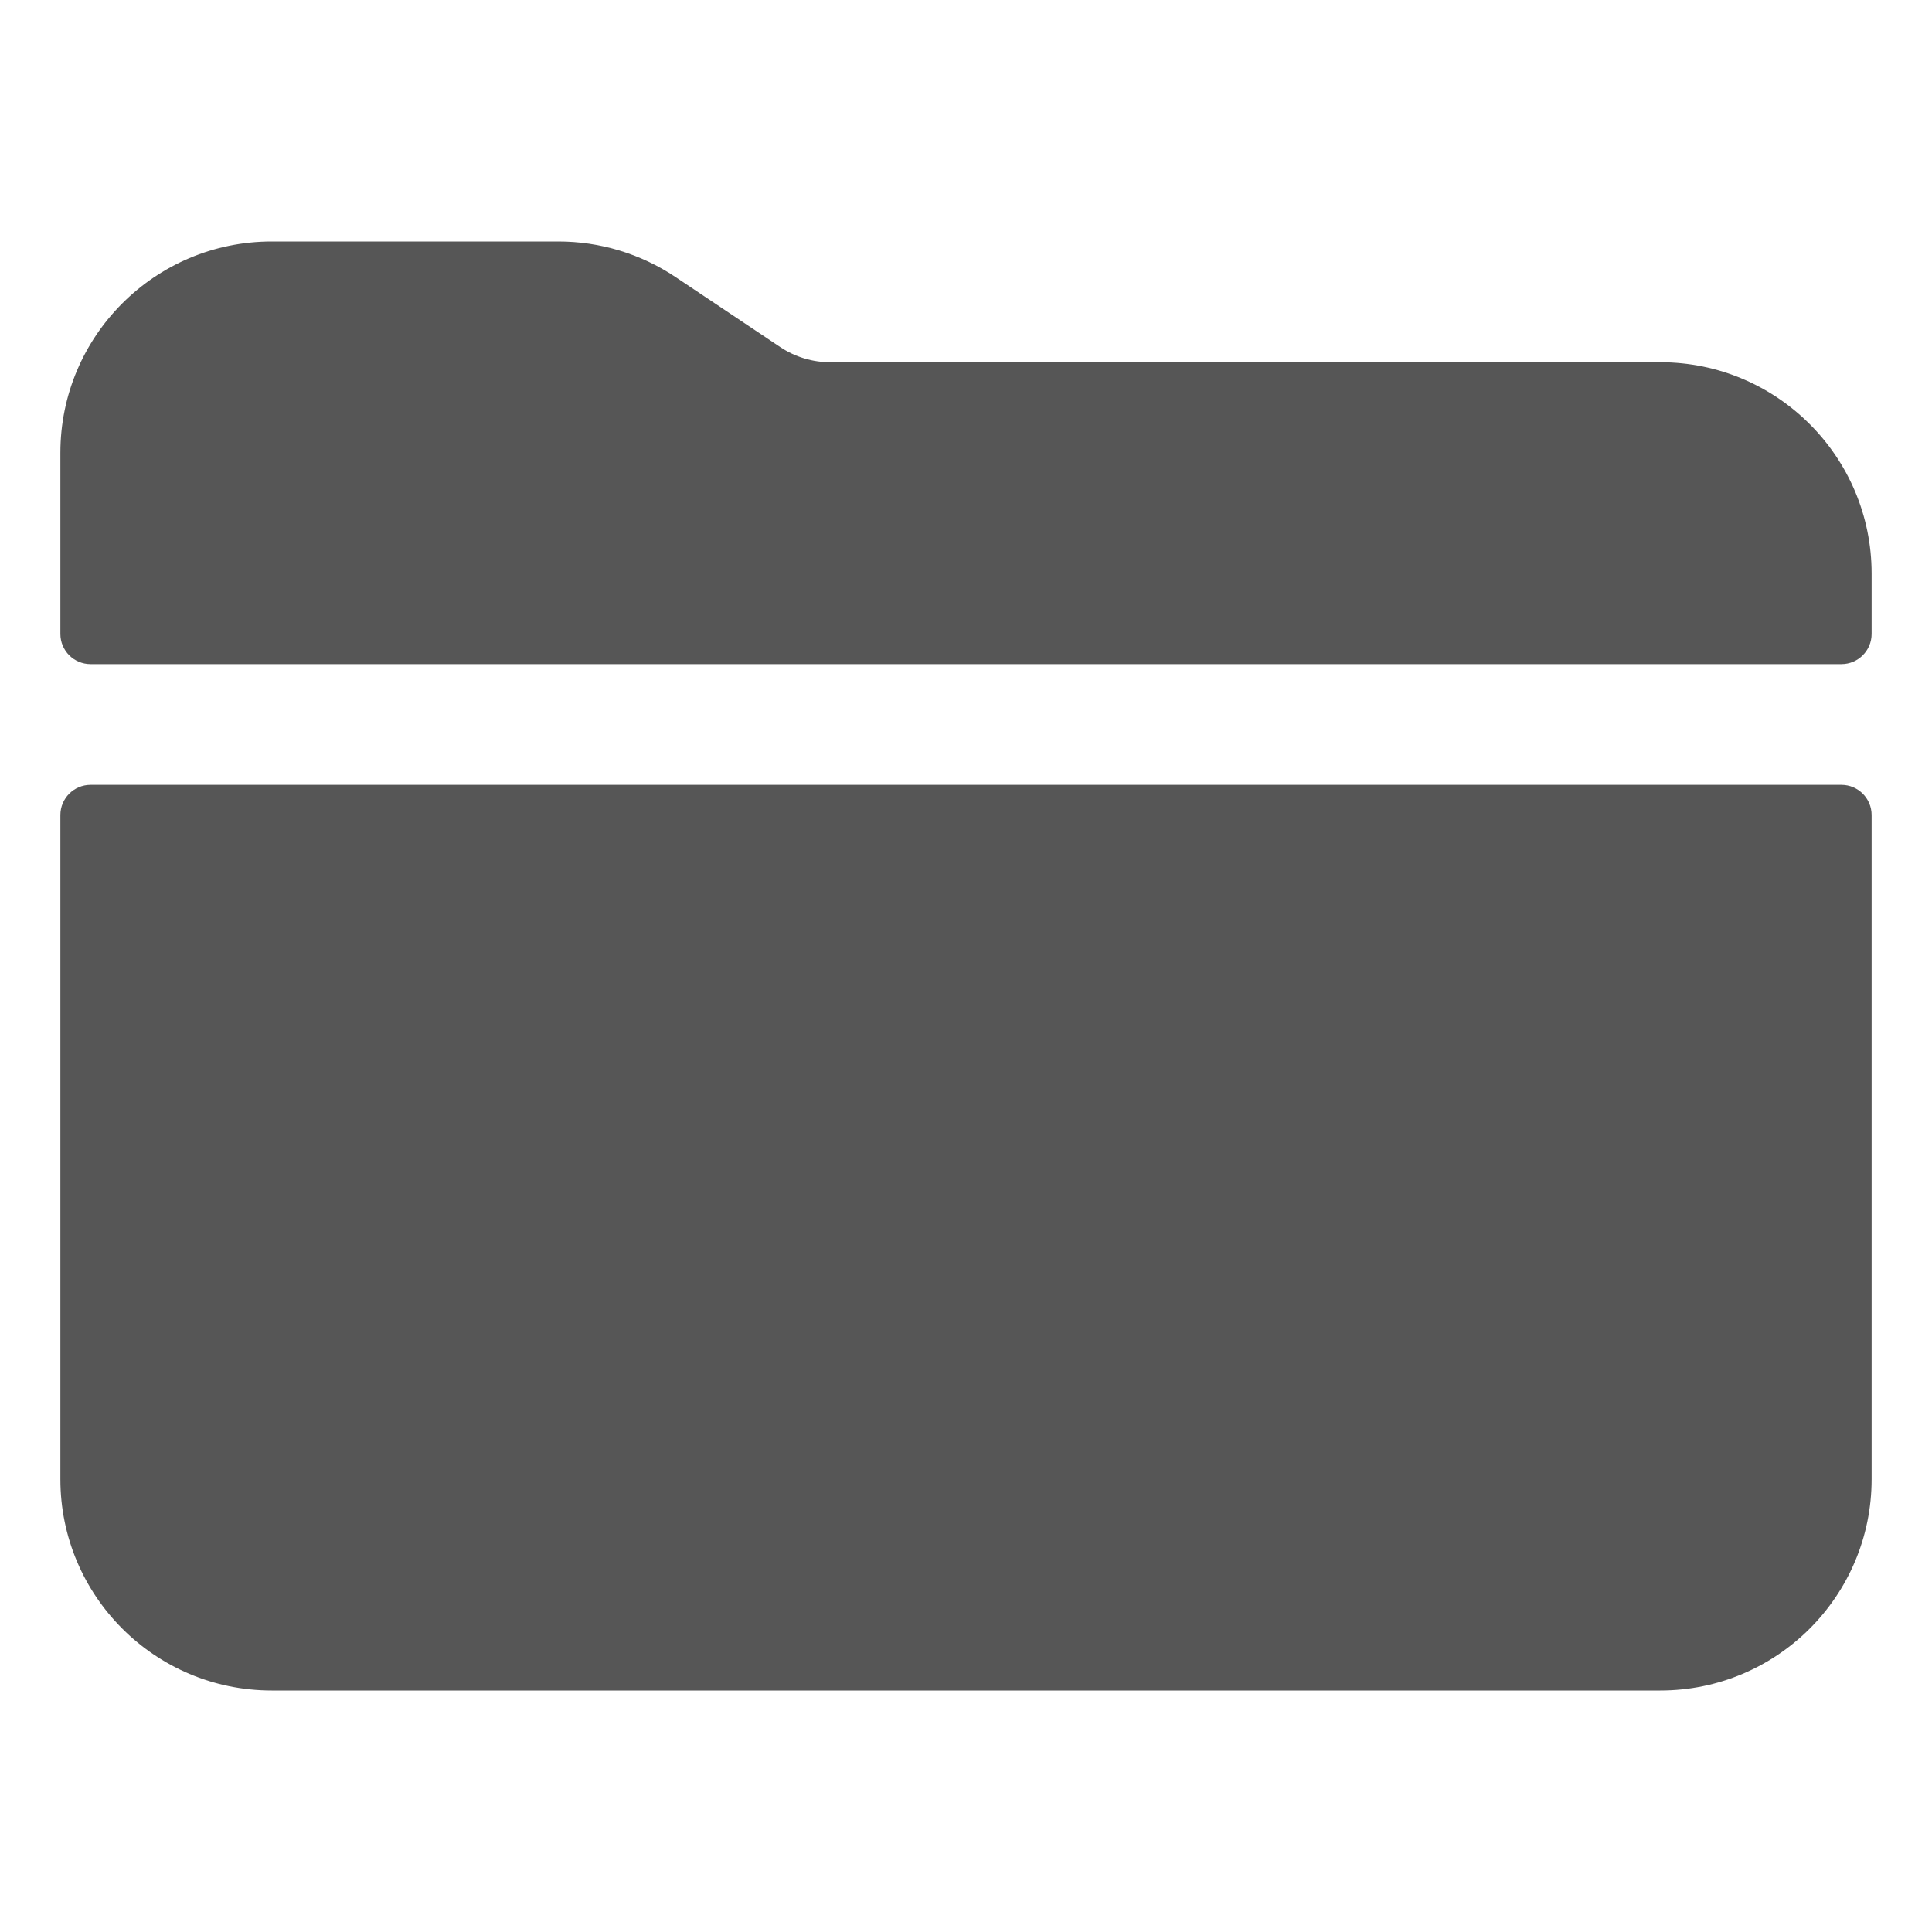
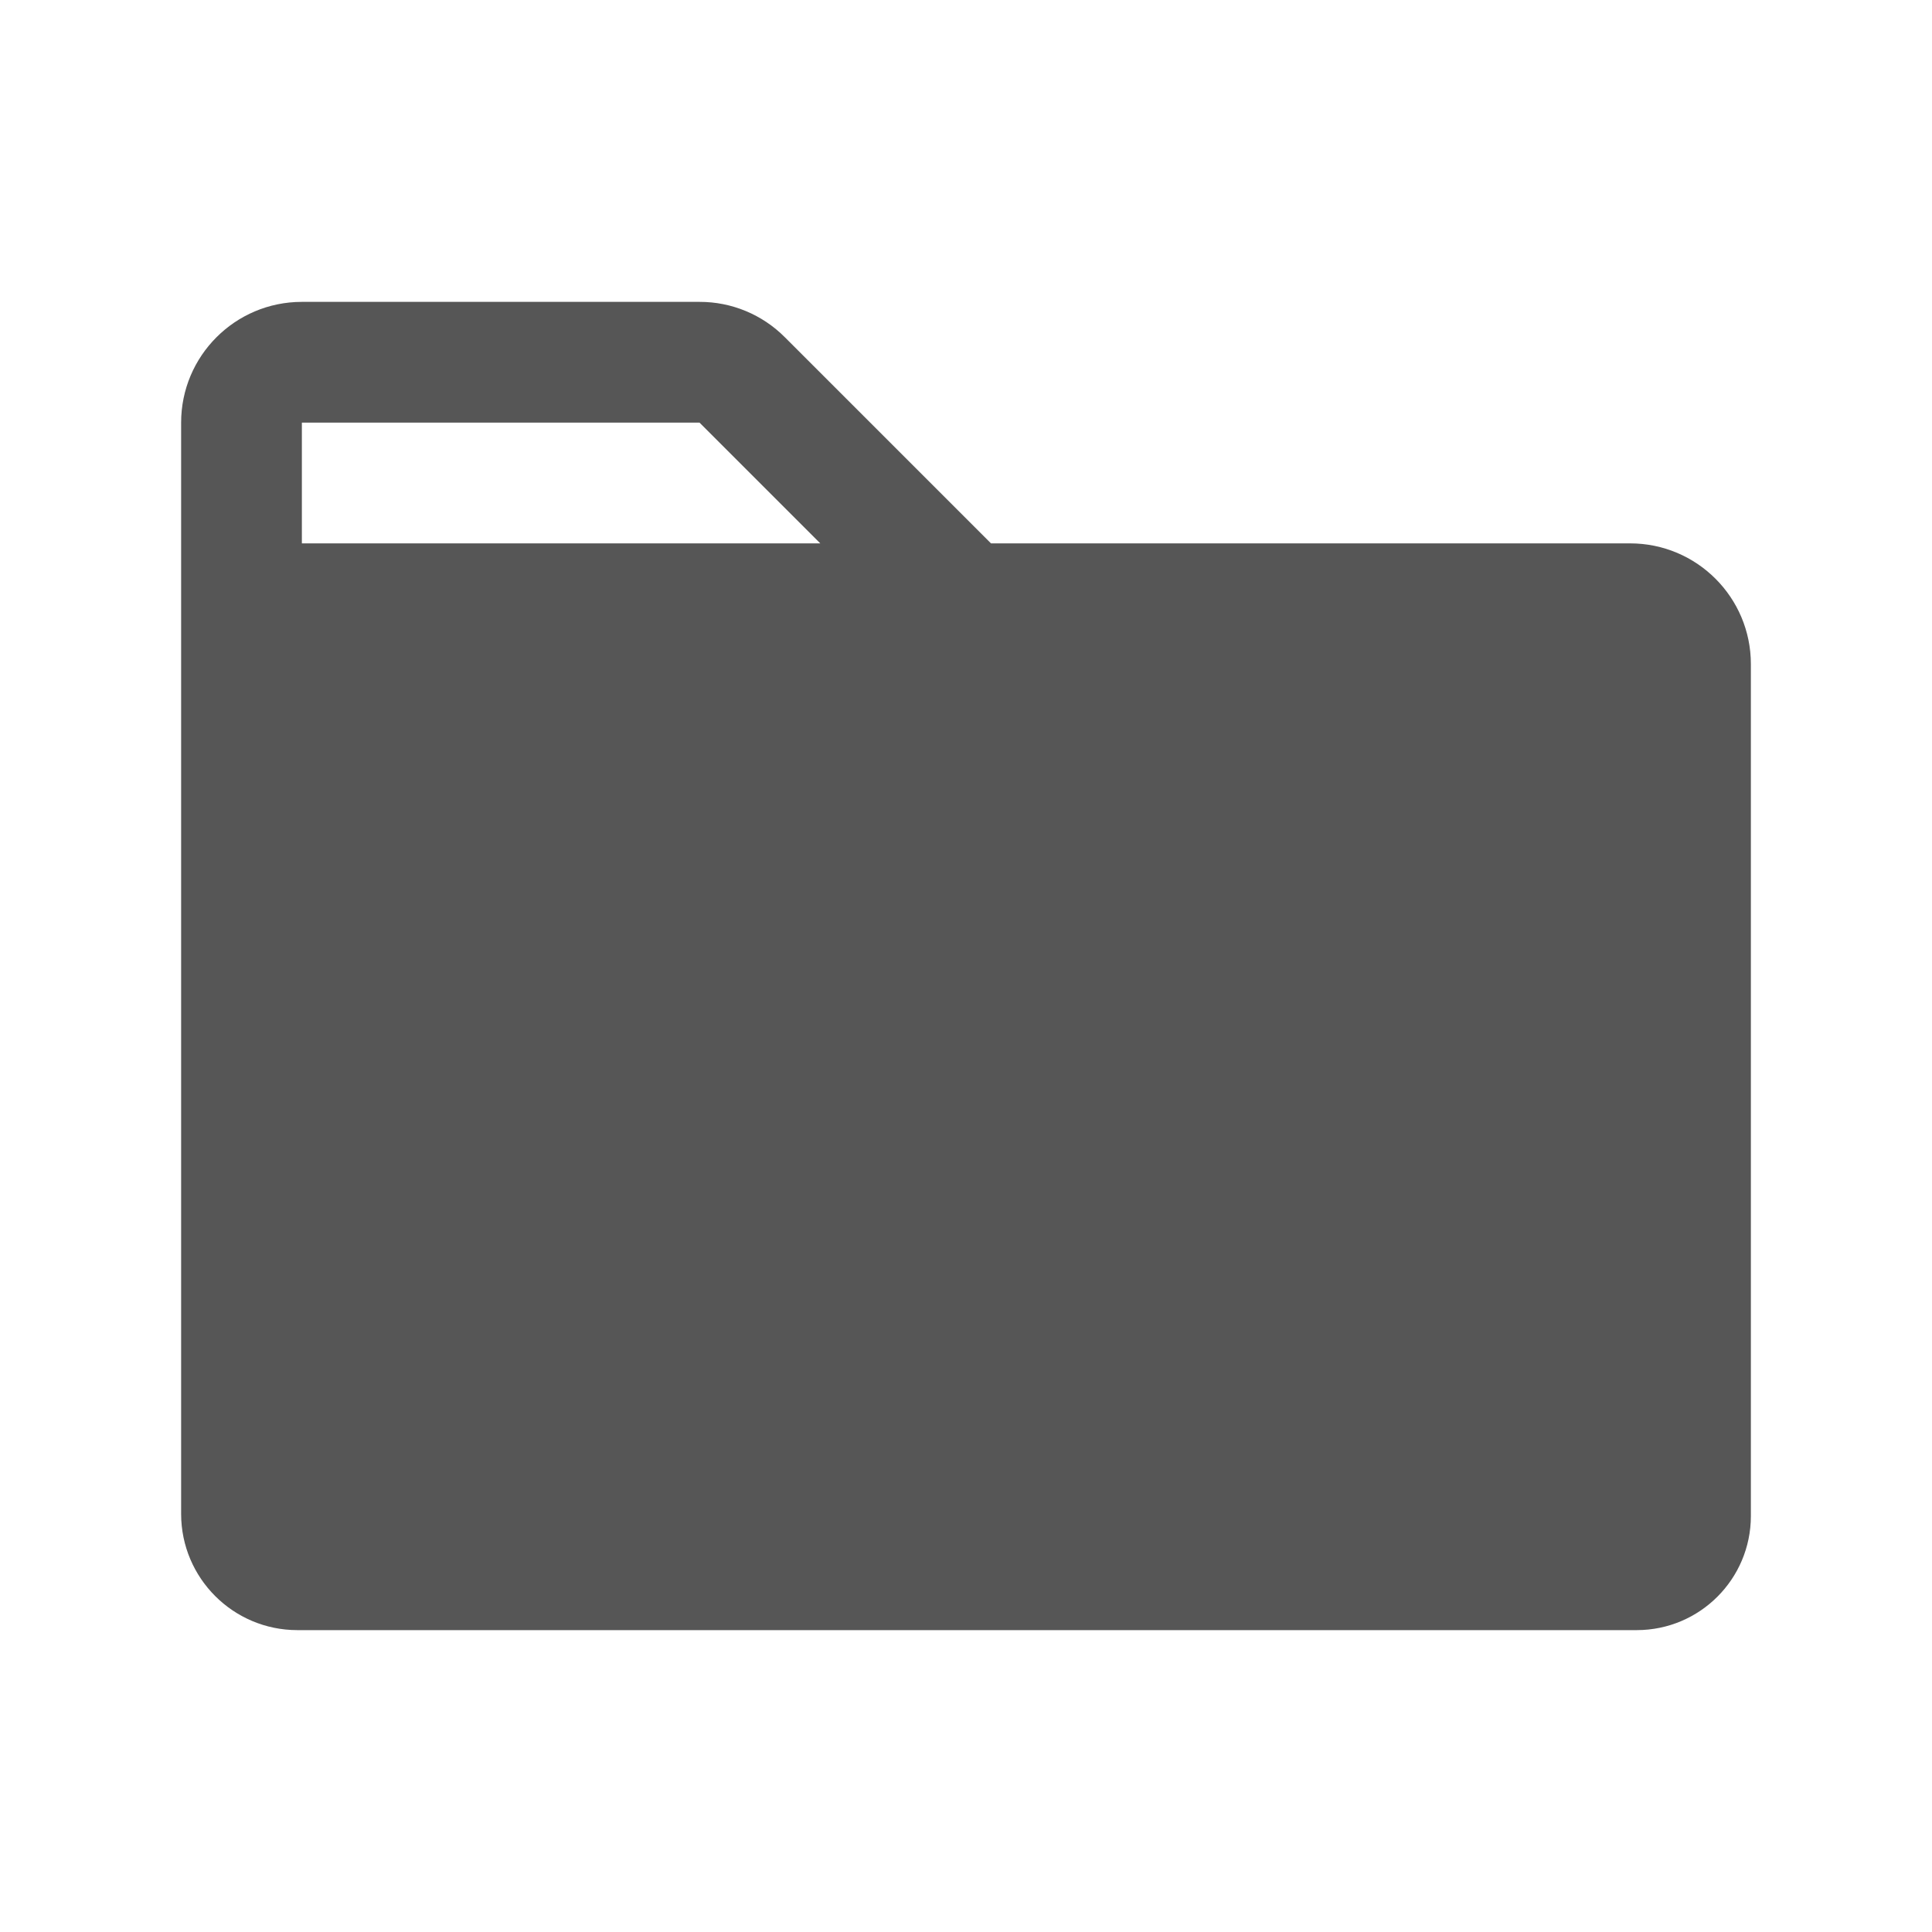
- <svg xmlns="http://www.w3.org/2000/svg" class="ionicon" viewBox="0 0 32 32" version="1.1" id="svg848" width="32" height="32">
-   <defs id="defs852" />
-   <path d="M 31,9.5 A 3.5,3.5 0 0 0 27.5,6 H 13.757 A 1.493,1.493 0 0 1 12.925,5.75 L 11.188,4.588 A 3.486,3.486 0 0 0 9.243,4 H 4.5 A 3.5,3.5 0 0 0 1,7.5 v 3 A 0.5,0.5 0 0 0 1.5,11 h 29 A 0.5,0.5 0 0 0 31,10.5 Z M 1,24.5 A 3.5,3.5 0 0 0 4.5,28 h 23 A 3.5,3.5 0 0 0 31,24.5 v -11 A 0.5,0.5 0 0 0 30.5,13 H 1.5 A 0.5,0.5 0 0 0 1,13.5 Z" id="path846" style="fill:#565656;fill-opacity:1;stroke-width:0.062" />
-   <rect style="fill:none;fill-rule:evenodd;stroke-width:0.129;stroke-linecap:round;stroke-linejoin:round" id="rect918" width="32" height="32" x="-8.880805e-15" y="7.2386541e-14" />
+ <svg xmlns="http://www.w3.org/2000/svg" width="32" height="32" fill="#565656" viewBox="0 0 256 256">
+   <path d="M216,72H131.31L104,44.69A15.88,15.88,0,0,0,92.69,40H40A16,16,0,0,0,24,56V200.62A15.41,15.41,0,0,0,39.39,216h177.5A15.13,15.13,0,0,0,232,200.89V88A16,16,0,0,0,216,72ZM40,56H92.69l16,16H40Z" />
</svg>
